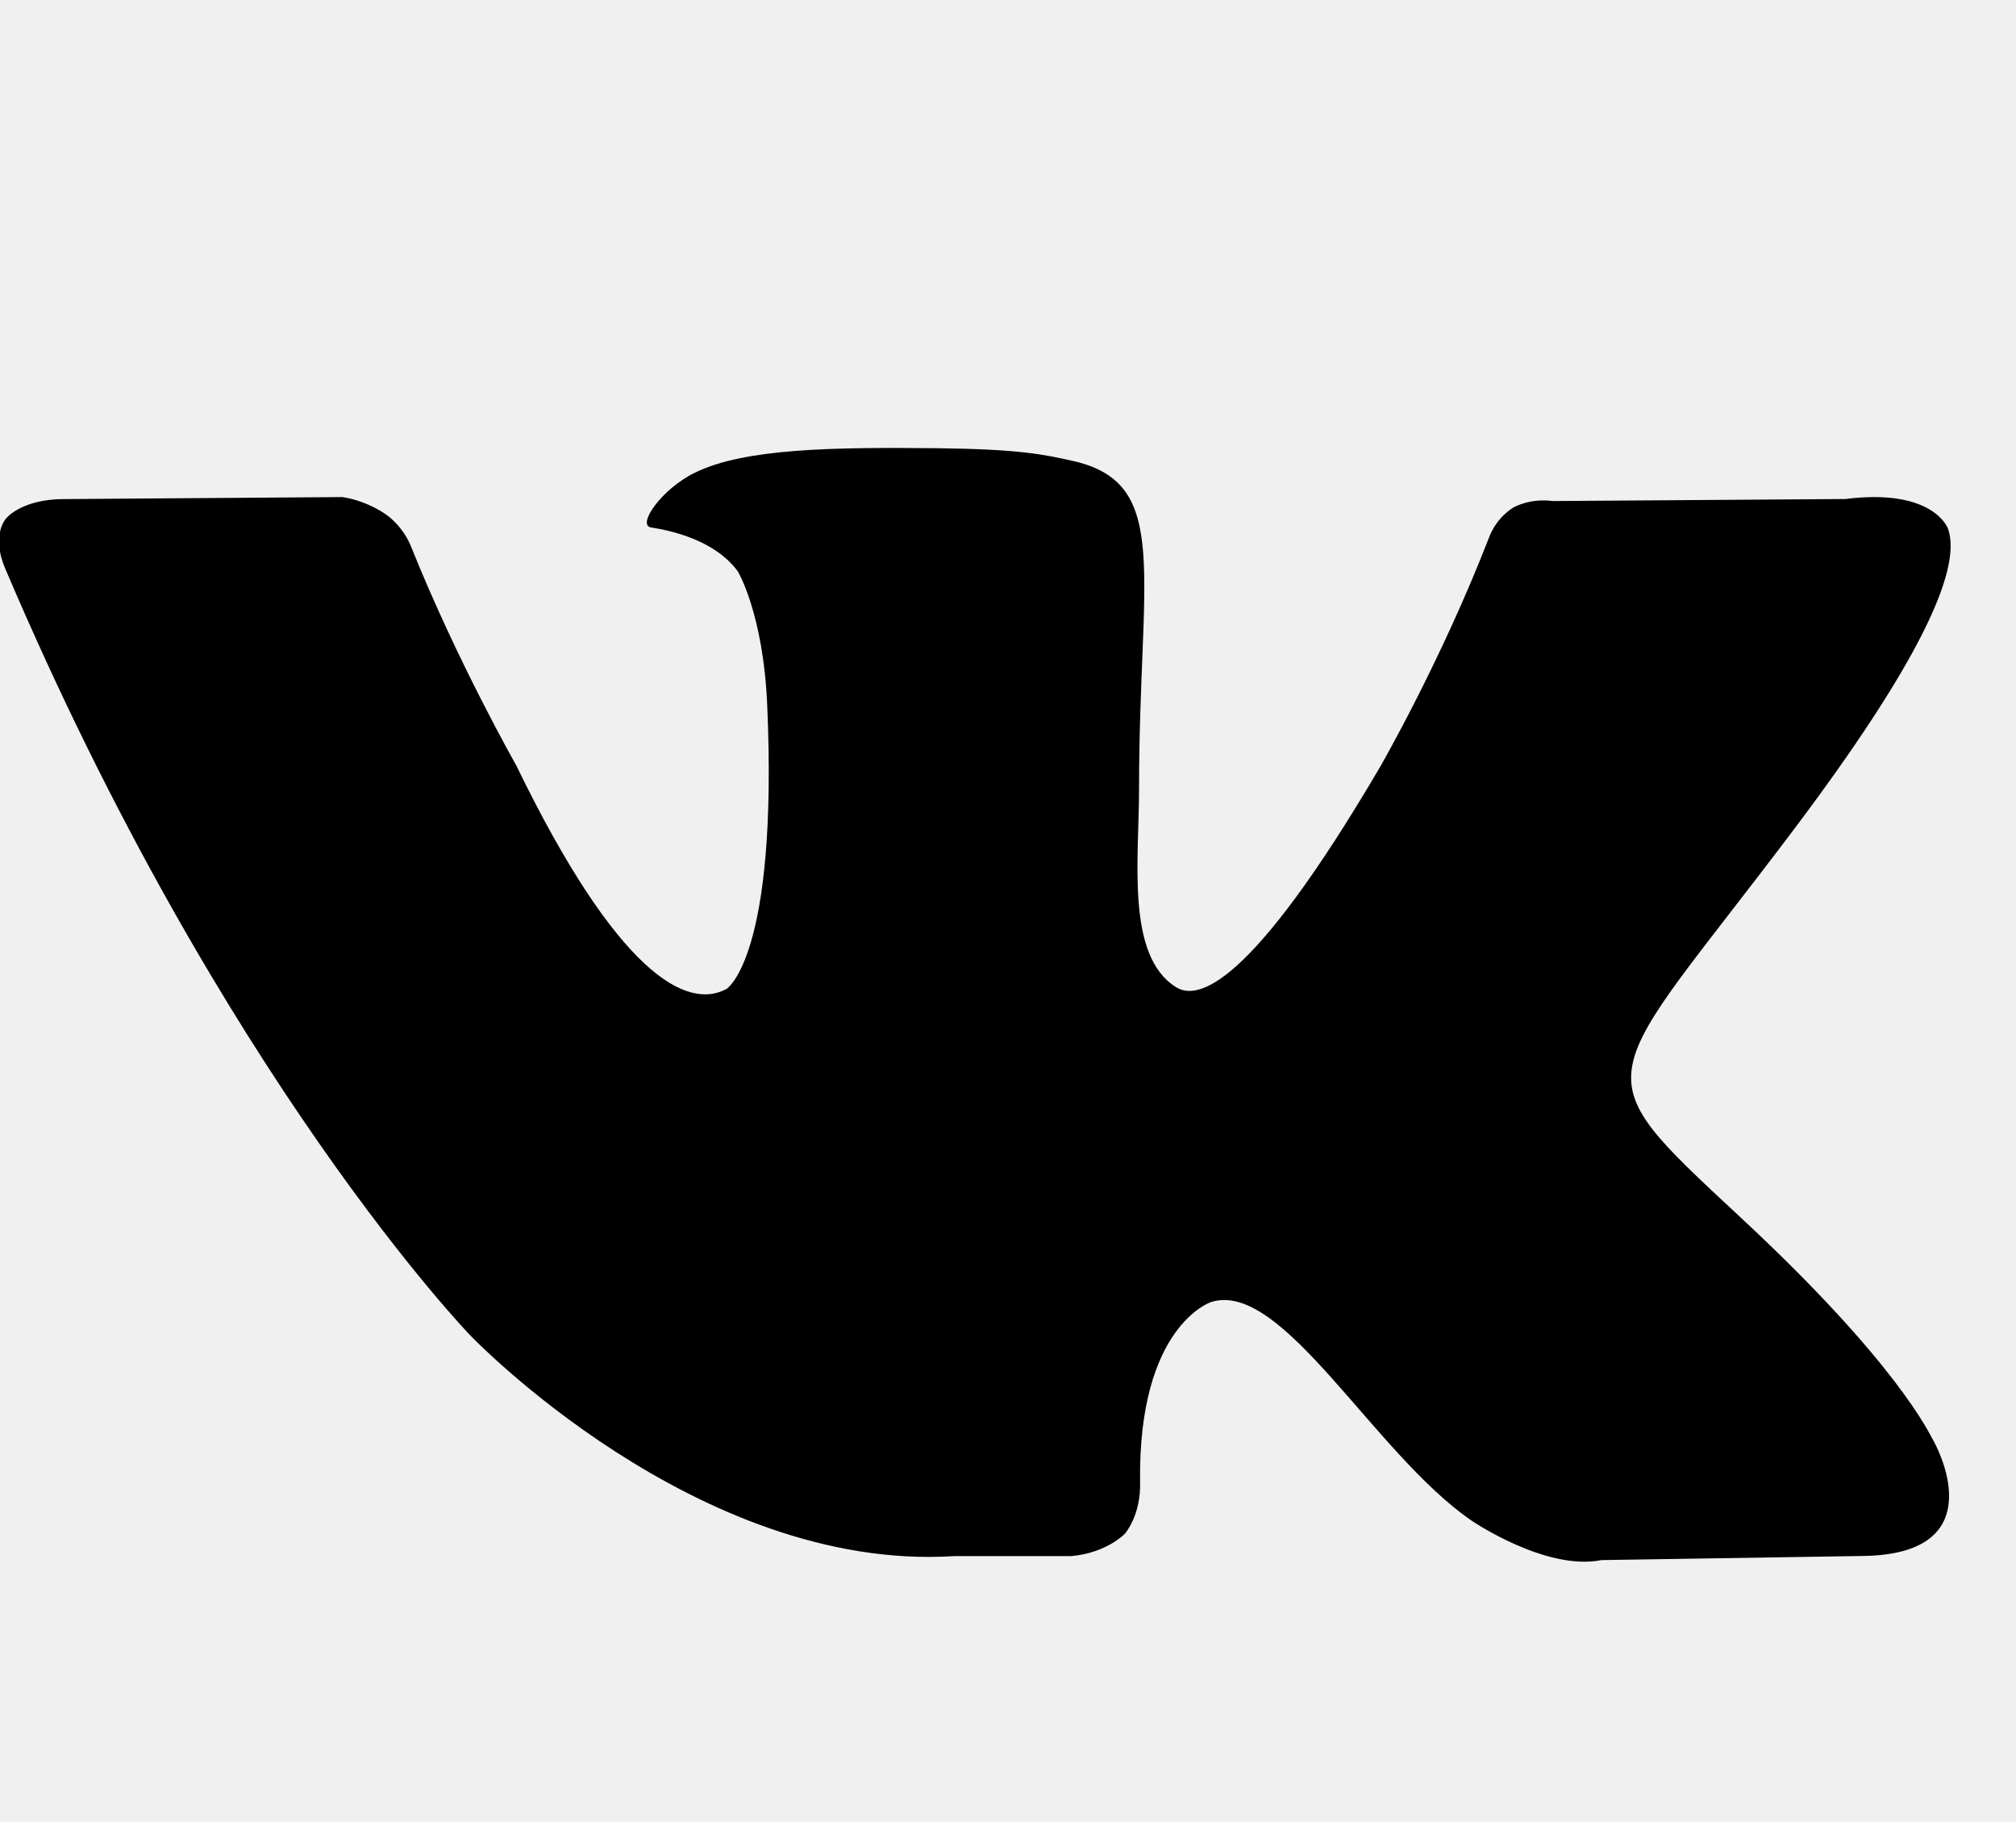
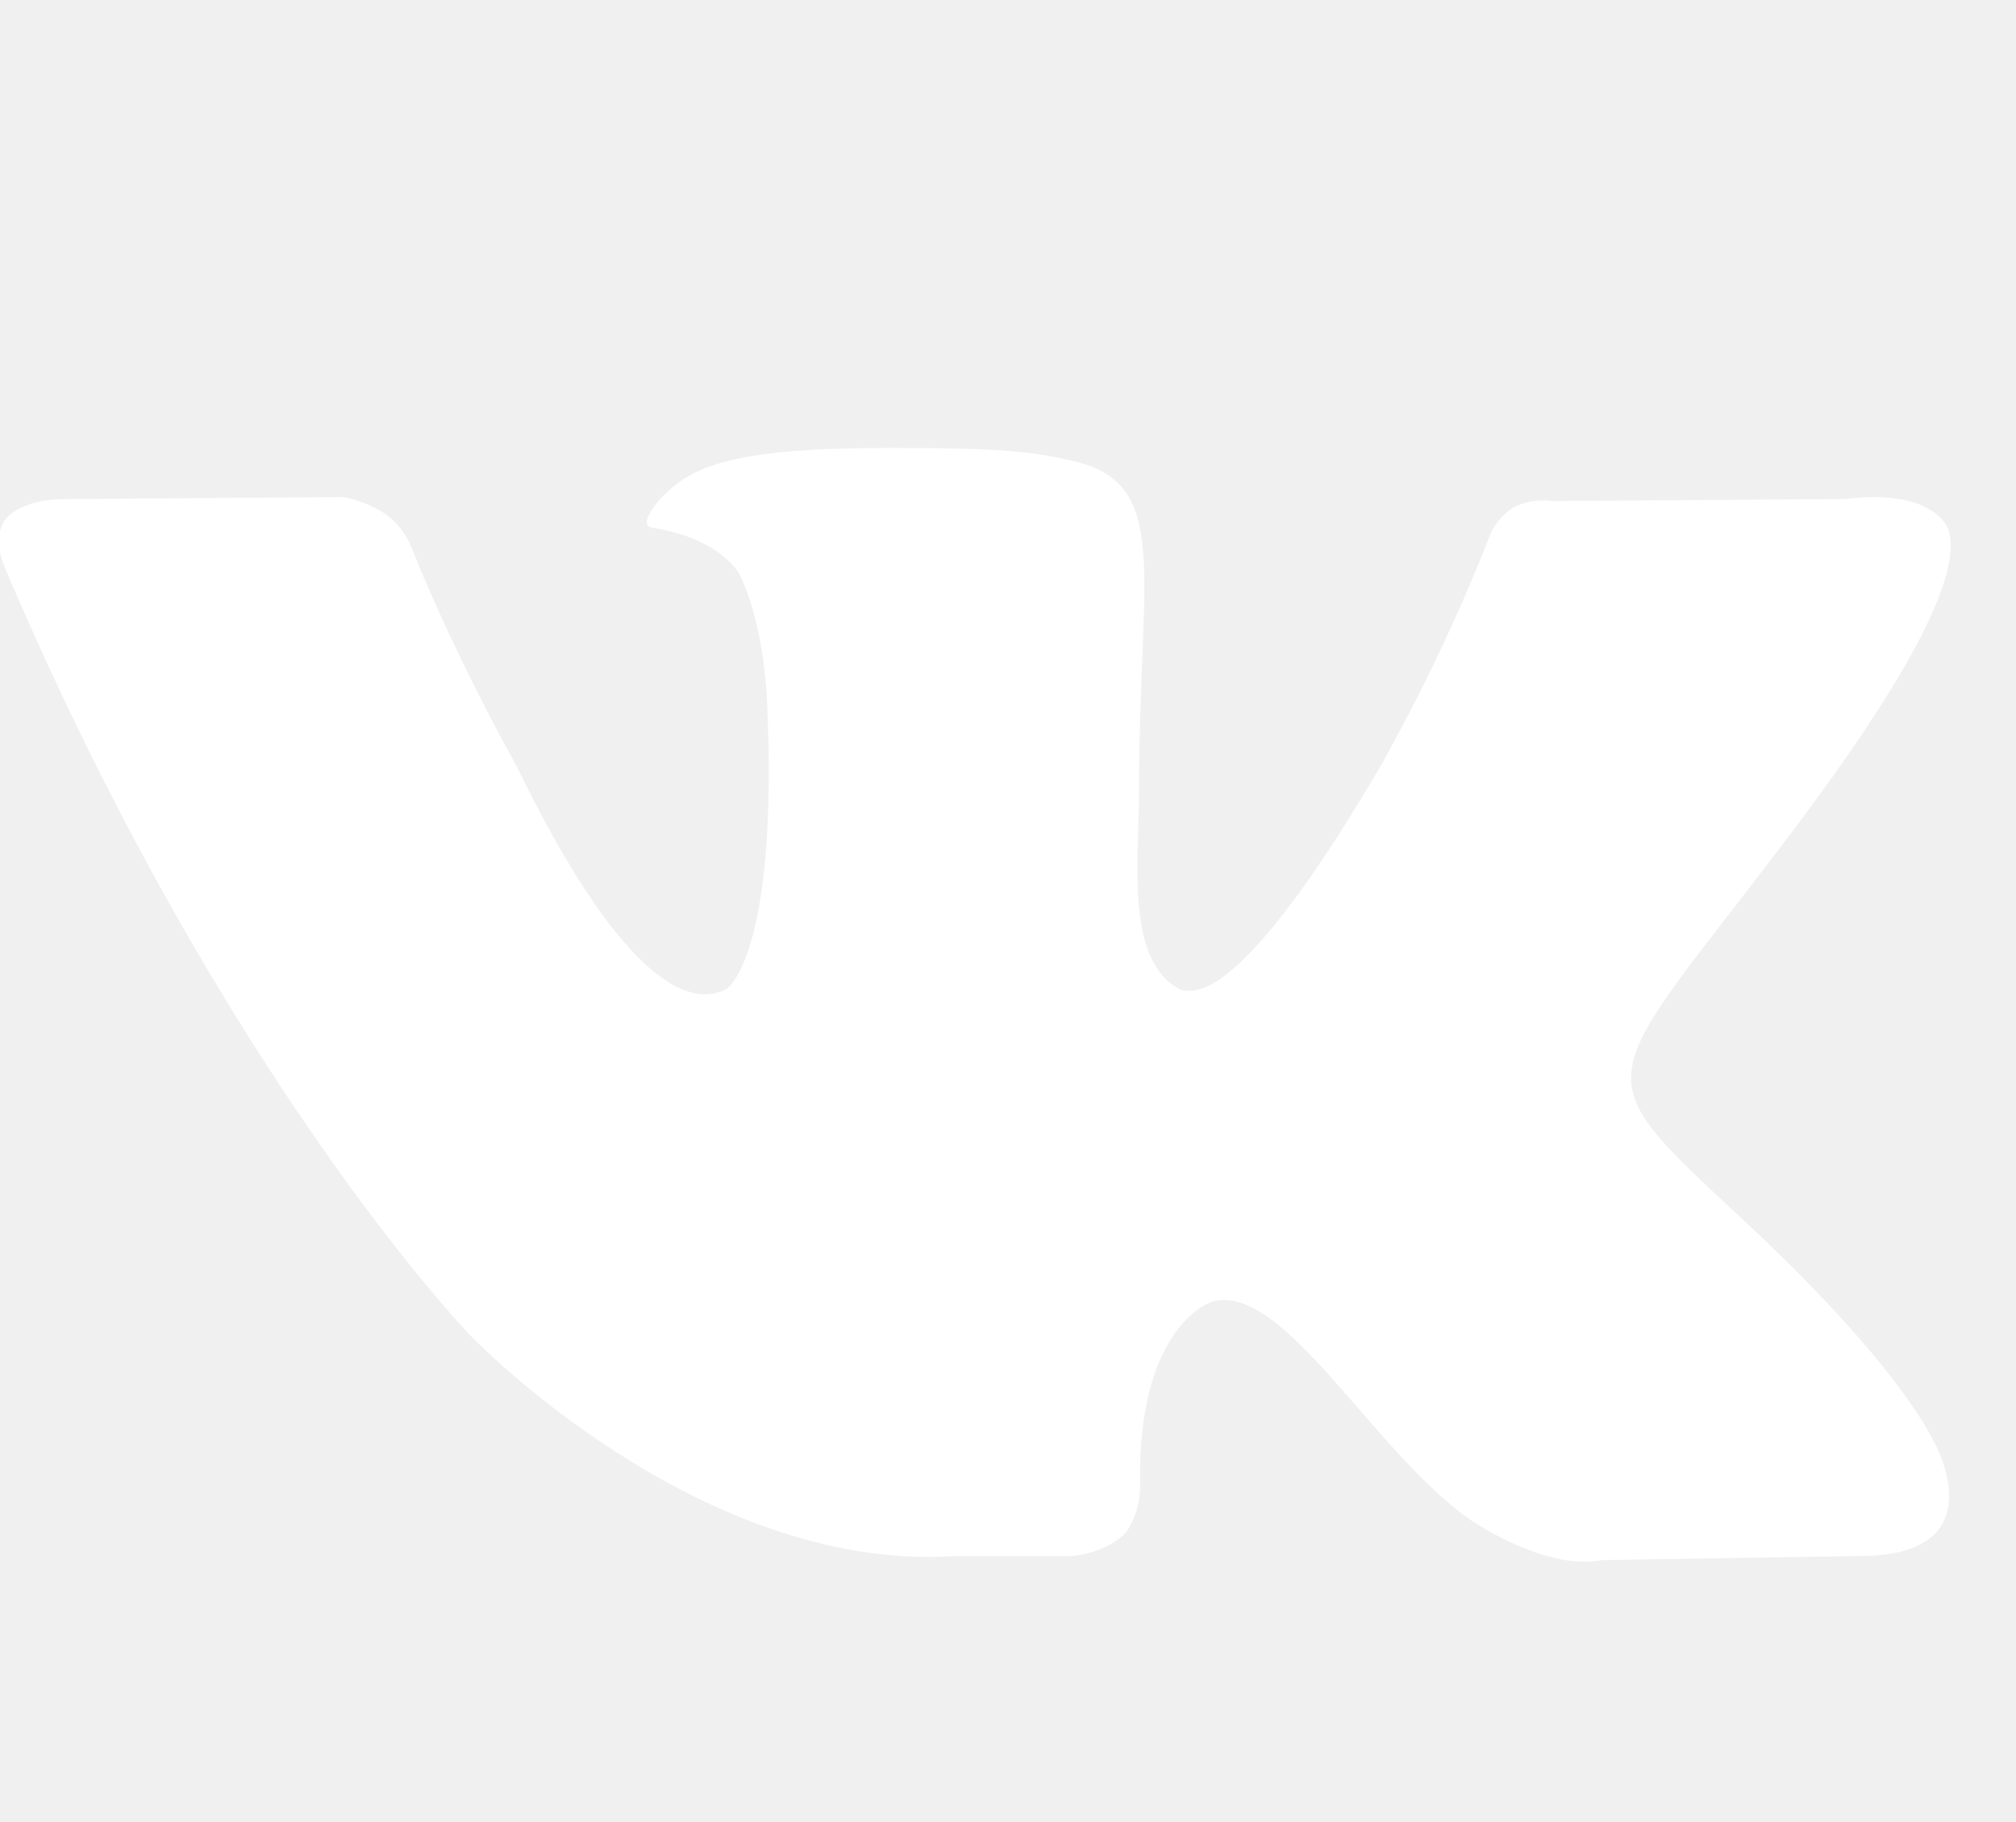
- <svg xmlns="http://www.w3.org/2000/svg" version="1.1" width="31" height="28" viewBox="0 0 31 28">
+ <svg xmlns="http://www.w3.org/2000/svg" version="1.1" width="31" height="28" viewBox="0 0 31 28" fill="#ffffff">
  <path d="M29.953 8.125c0.234 0.641-0.5 2.141-2.344 4.594-3.031 4.031-3.359 3.656-0.859 5.984 2.406 2.234 2.906 3.313 2.984 3.453 0 0 1 1.75-1.109 1.766l-4 0.063c-0.859 0.172-2-0.609-2-0.609-1.5-1.031-2.906-3.703-4-3.359 0 0-1.125 0.359-1.094 2.766 0.016 0.516-0.234 0.797-0.234 0.797s-0.281 0.297-0.828 0.344h-1.797c-3.953 0.25-7.438-3.391-7.438-3.391s-3.813-3.938-7.156-11.797c-0.219-0.516 0.016-0.766 0.016-0.766s0.234-0.297 0.891-0.297l4.281-0.031c0.406 0.063 0.688 0.281 0.688 0.281s0.25 0.172 0.375 0.5c0.703 1.75 1.609 3.344 1.609 3.344 1.563 3.219 2.625 3.766 3.234 3.437 0 0 0.797-0.484 0.625-4.375-0.063-1.406-0.453-2.047-0.453-2.047-0.359-0.484-1.031-0.625-1.328-0.672-0.234-0.031 0.156-0.594 0.672-0.844 0.766-0.375 2.125-0.391 3.734-0.375 1.266 0.016 1.625 0.094 2.109 0.203 1.484 0.359 0.984 1.734 0.984 5.047 0 1.062-0.203 2.547 0.562 3.031 0.328 0.219 1.141 0.031 3.141-3.375 0 0 0.938-1.625 1.672-3.516 0.125-0.344 0.391-0.484 0.391-0.484s0.25-0.141 0.594-0.094l4.5-0.031c1.359-0.172 1.578 0.453 1.578 0.453z" />
</svg>
